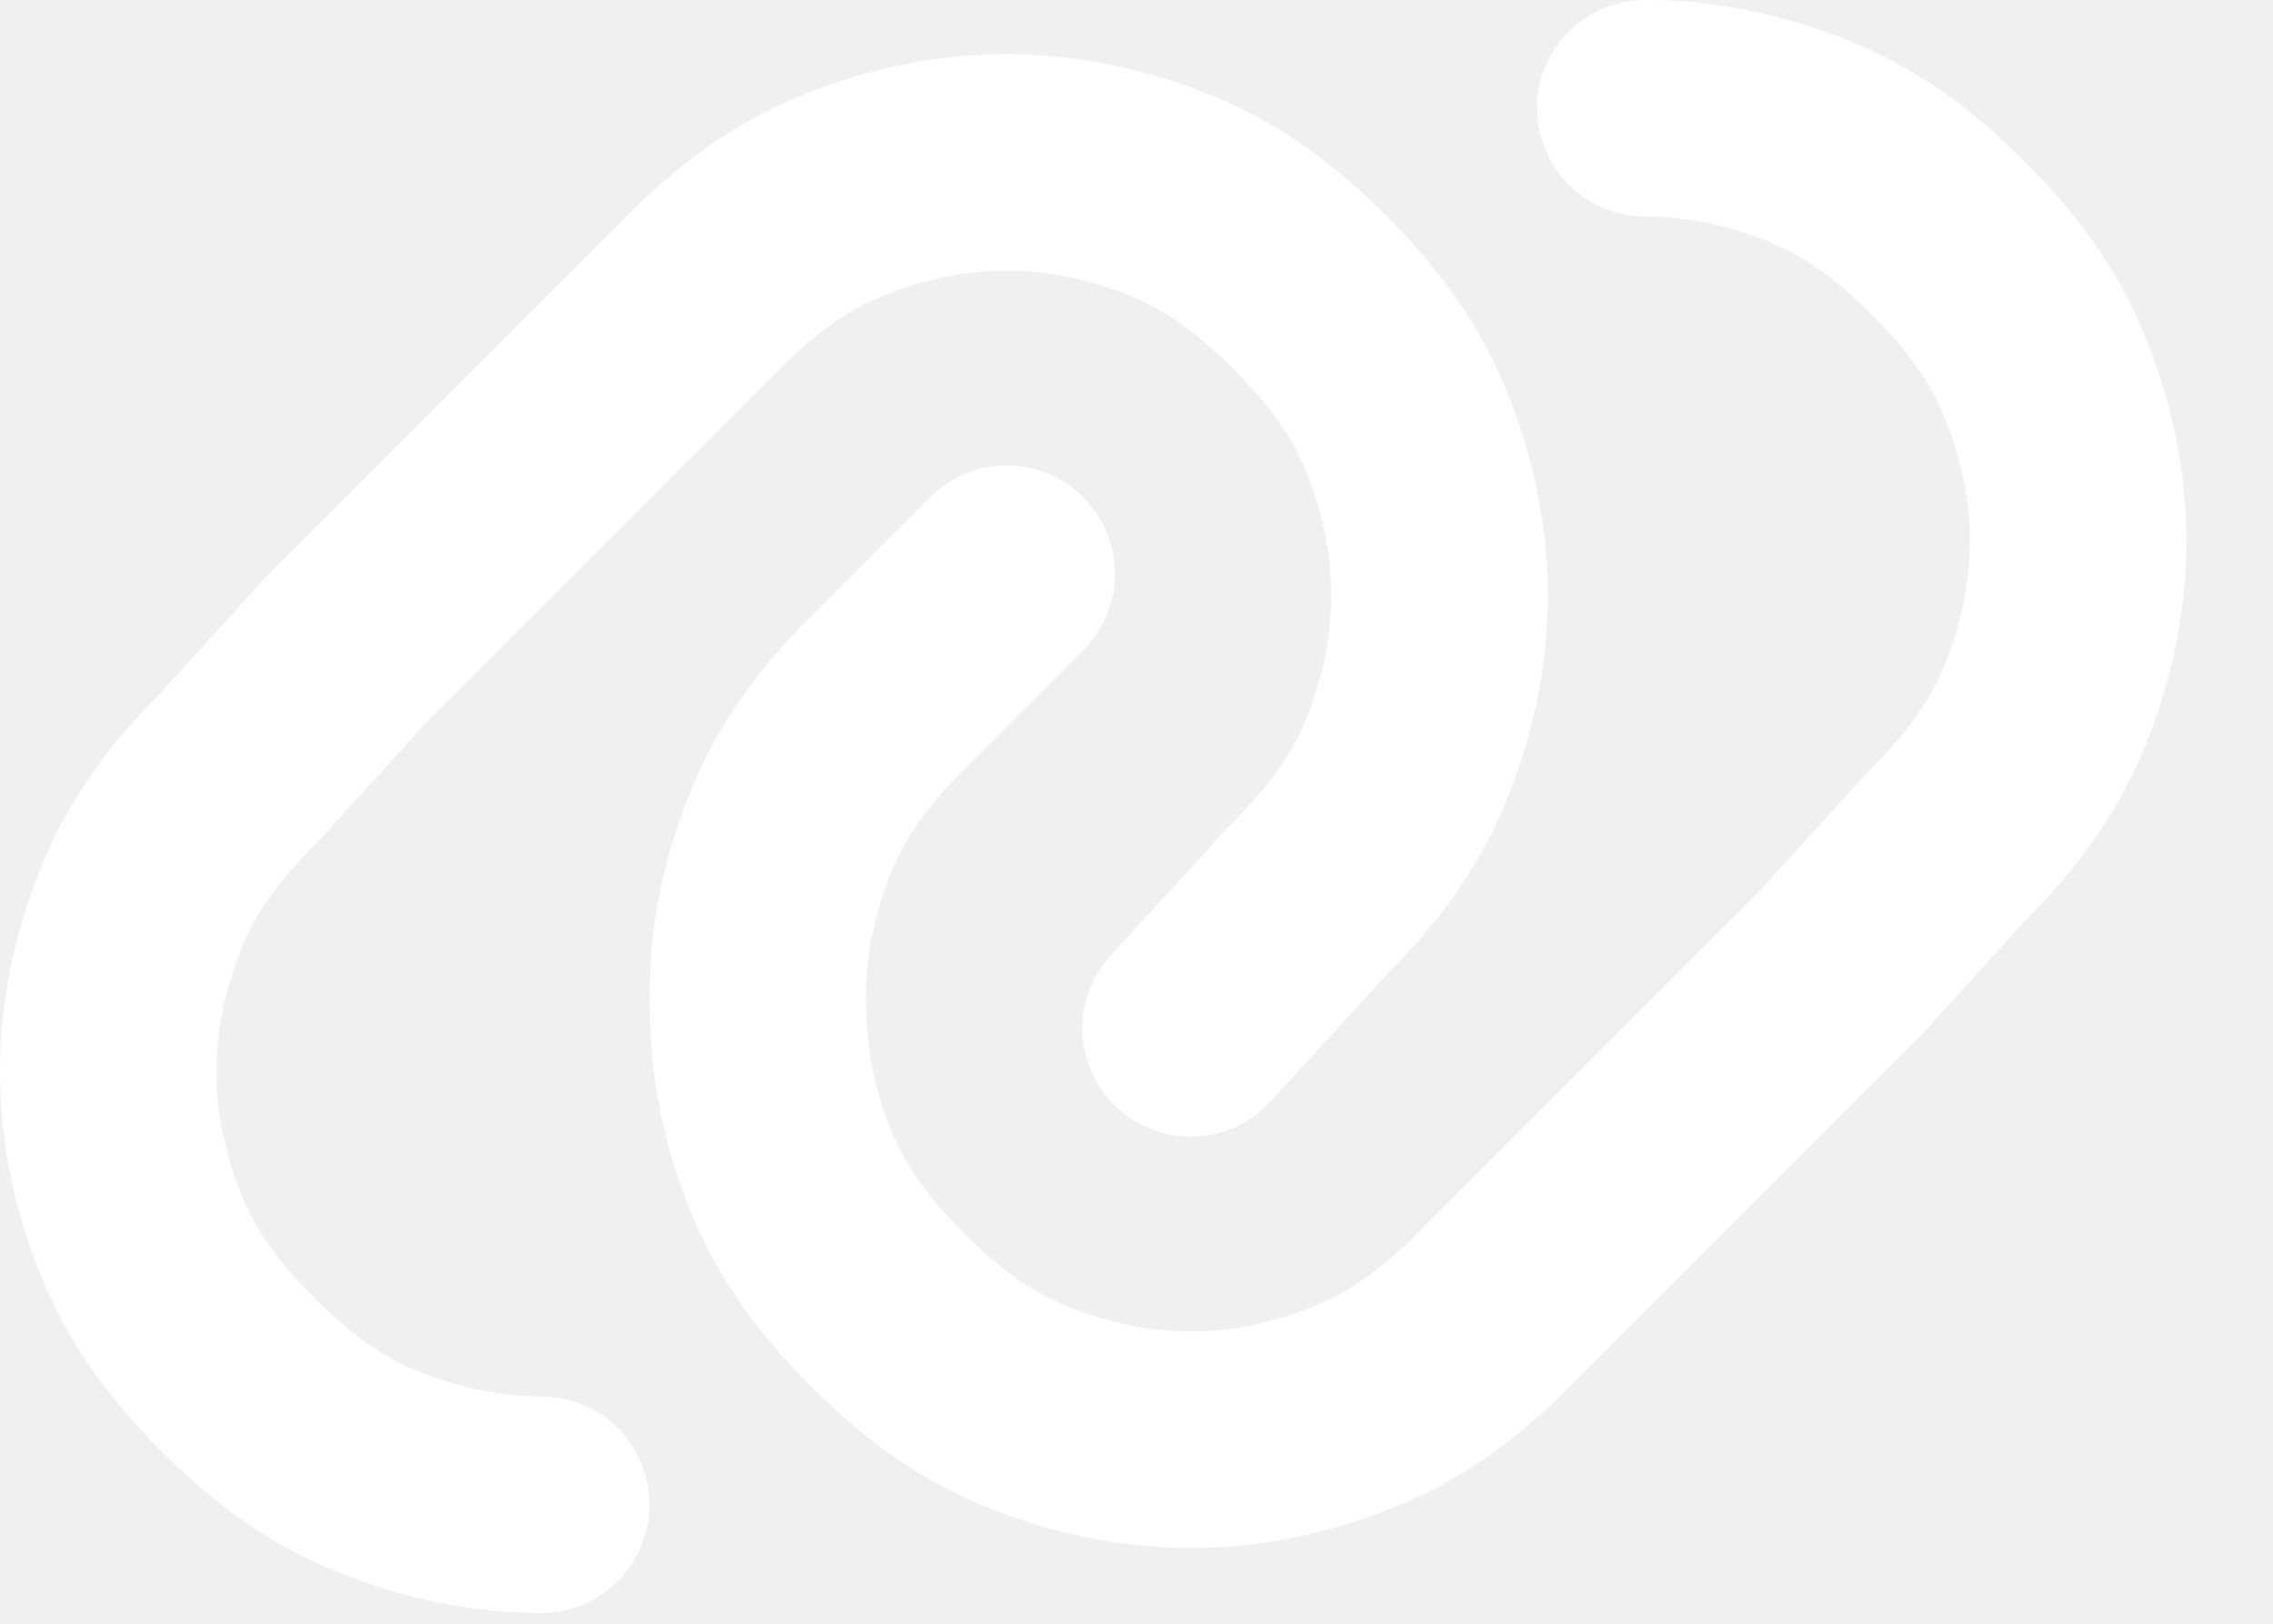
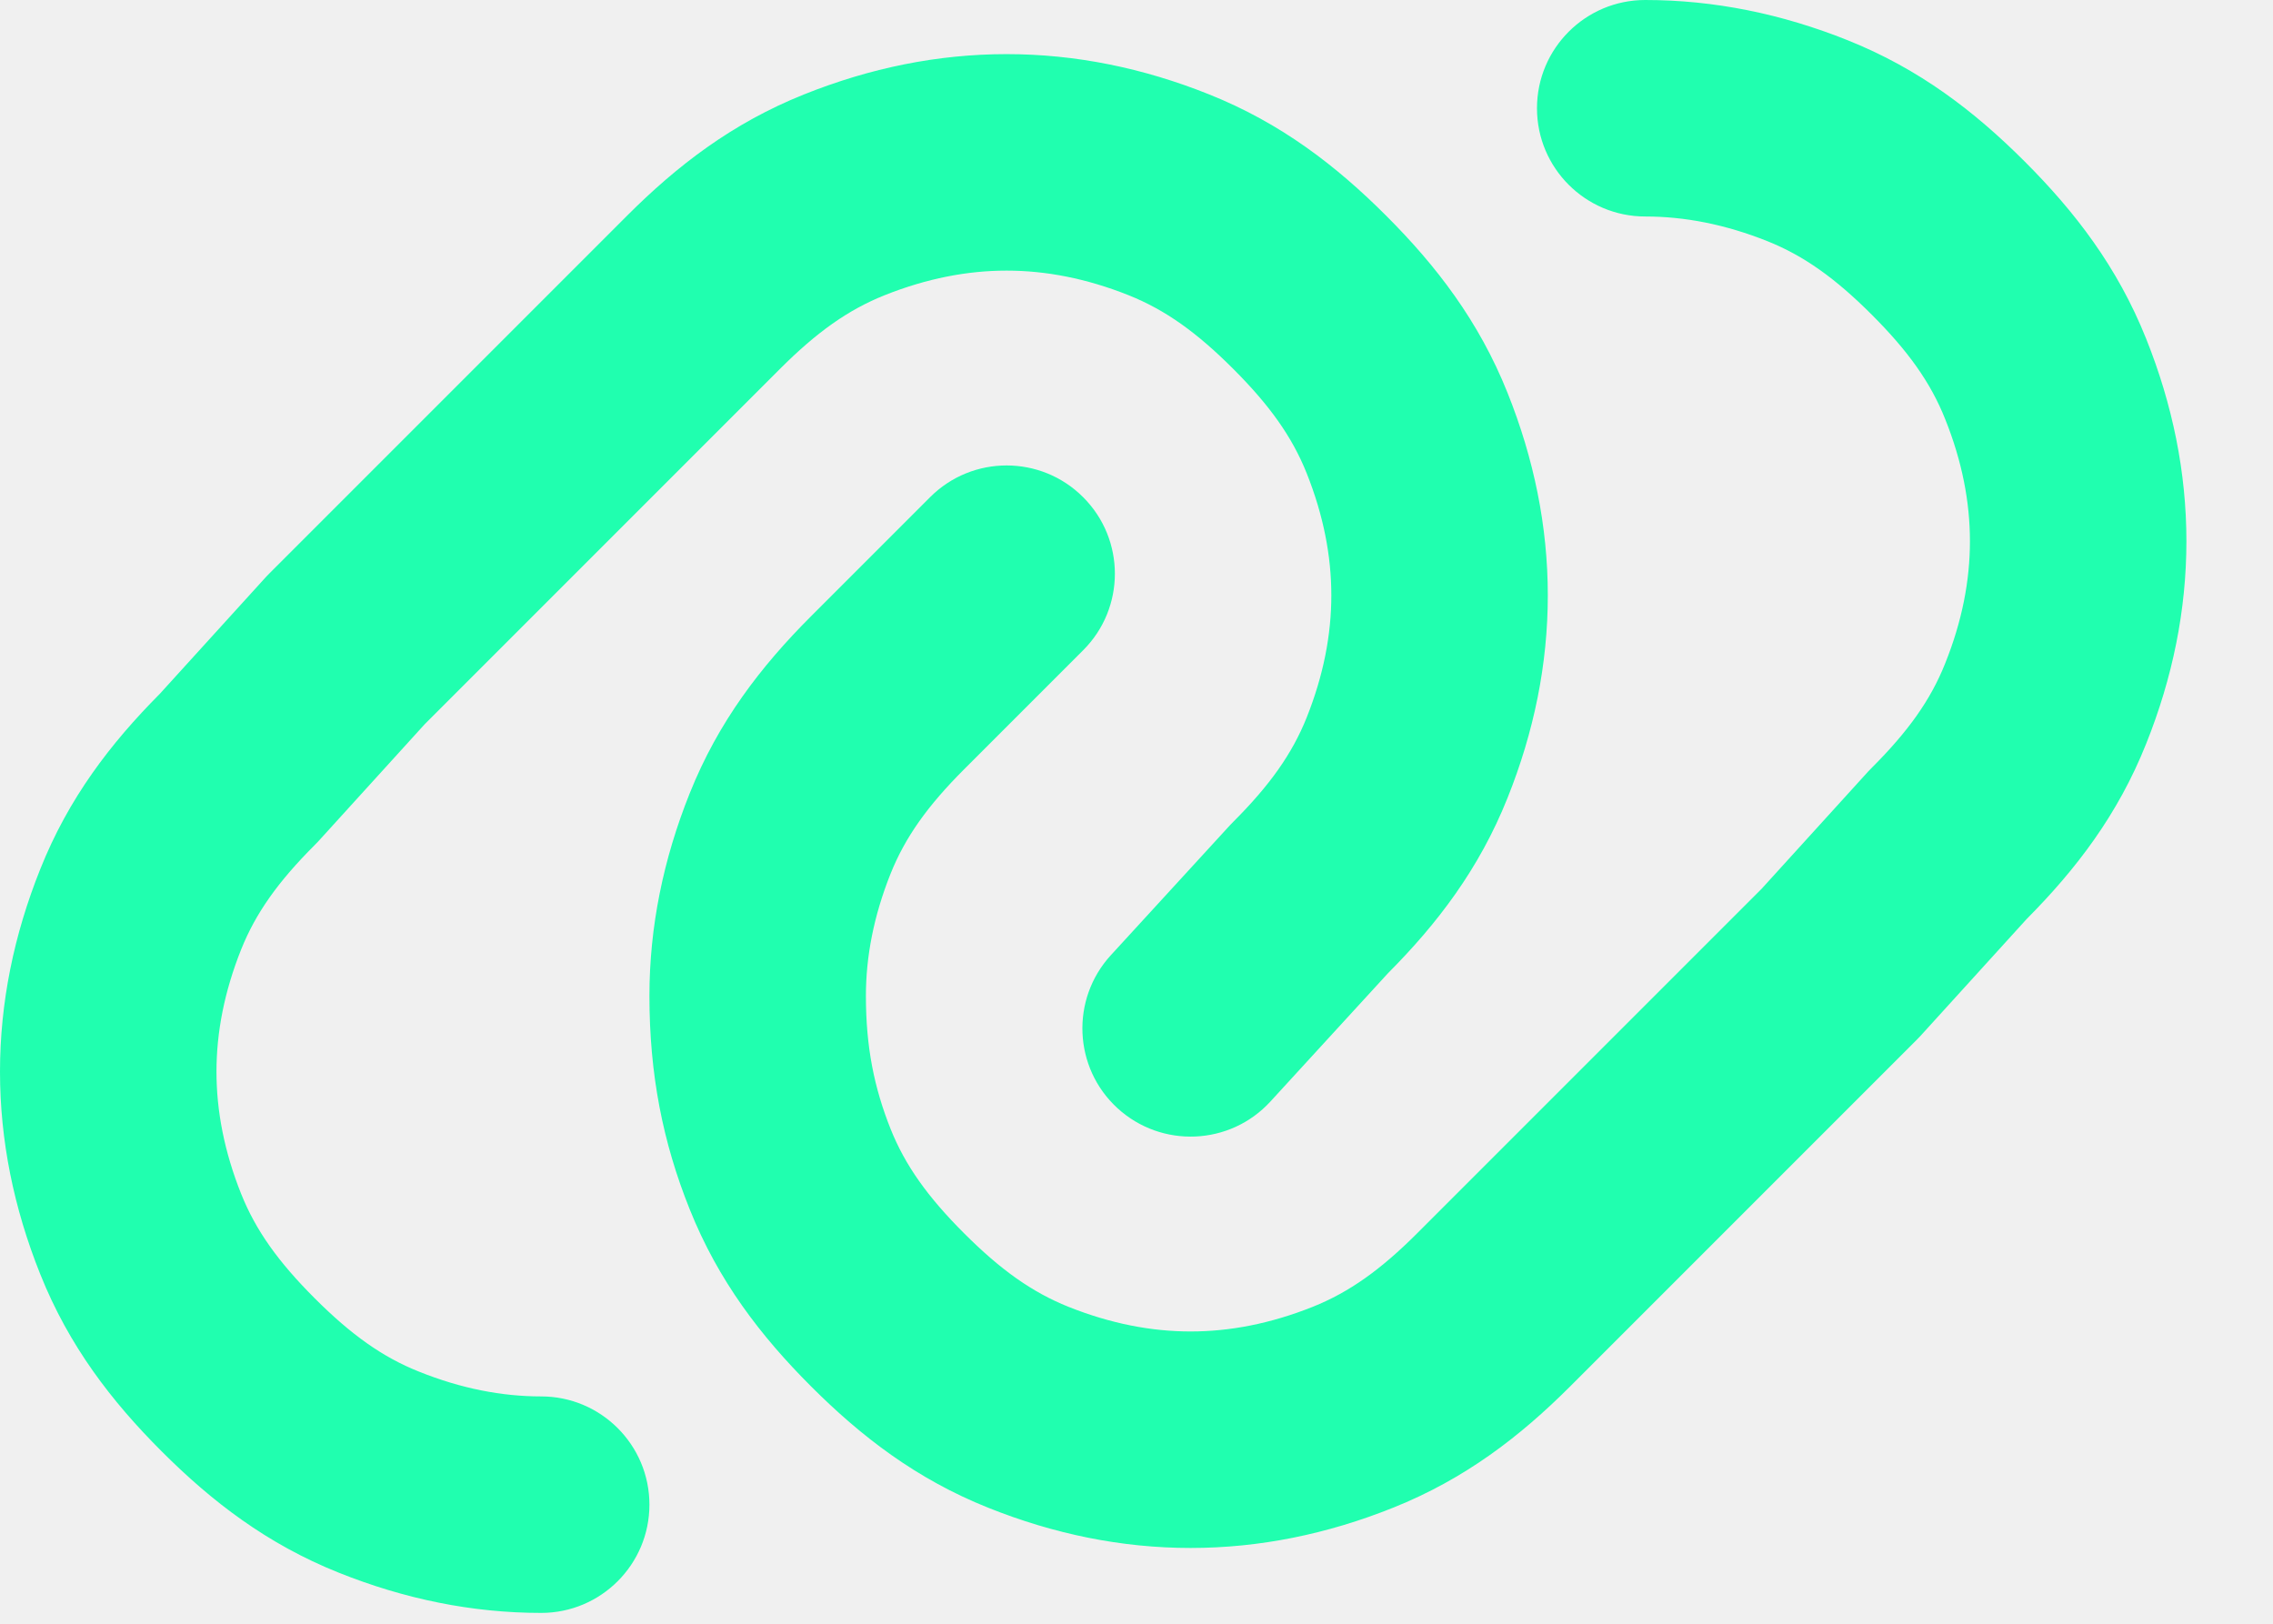
<svg xmlns="http://www.w3.org/2000/svg" width="21" height="15" viewBox="0 0 21 15" fill="none">
-   <path d="M14.2 1C14.2 0.448 14.648 0 15.2 0C15.837 0 16.462 0.128 17.071 0.372C17.734 0.637 18.244 1.03 18.707 1.493C19.17 1.956 19.563 2.466 19.828 3.129C20.072 3.738 20.2 4.363 20.2 5C20.2 5.637 20.072 6.262 19.828 6.871C19.567 7.526 19.18 8.031 18.724 8.49L17.74 9.573C17.729 9.584 17.718 9.596 17.707 9.607L14.507 12.807C14.044 13.27 13.534 13.663 12.871 13.928C12.262 14.172 11.637 14.3 11 14.3C10.363 14.3 9.738 14.172 9.129 13.928C8.466 13.663 7.956 13.27 7.493 12.807C7.03 12.344 6.637 11.834 6.372 11.171C6.123 10.551 6 9.924 6 9.2C6 8.563 6.128 7.938 6.372 7.329C6.637 6.666 7.03 6.156 7.493 5.693L8.593 4.593C8.983 4.202 9.617 4.202 10.007 4.593C10.398 4.983 10.398 5.617 10.007 6.007L8.907 7.107C8.57 7.444 8.363 7.734 8.228 8.071C8.072 8.462 8 8.837 8 9.2C8 9.676 8.077 10.049 8.228 10.429C8.363 10.766 8.57 11.056 8.907 11.393C9.244 11.73 9.534 11.937 9.871 12.072C10.262 12.228 10.637 12.3 11 12.3C11.363 12.3 11.738 12.228 12.129 12.072C12.466 11.937 12.756 11.73 13.093 11.393L16.276 8.21L17.26 7.127C17.271 7.116 17.282 7.104 17.293 7.093C17.63 6.756 17.837 6.466 17.971 6.129C18.128 5.738 18.2 5.363 18.2 5C18.2 4.637 18.128 4.262 17.971 3.871C17.837 3.534 17.63 3.244 17.293 2.907C16.956 2.57 16.666 2.363 16.329 2.228C15.938 2.072 15.563 2 15.2 2C14.648 2 14.2 1.552 14.2 1ZM9.3 2.5C8.937 2.5 8.562 2.572 8.171 2.728C7.834 2.863 7.544 3.07 7.207 3.407L3.924 6.69L2.94 7.773C2.929 7.784 2.918 7.796 2.907 7.807C2.57 8.144 2.363 8.434 2.228 8.771C2.072 9.162 2 9.537 2 9.9C2 10.263 2.072 10.638 2.228 11.029C2.363 11.366 2.57 11.656 2.907 11.993C3.244 12.33 3.534 12.537 3.871 12.671C4.262 12.828 4.637 12.9 5 12.9C5.552 12.9 6 13.348 6 13.9C6 14.452 5.552 14.9 5 14.9C4.363 14.9 3.738 14.772 3.129 14.528C2.466 14.263 1.956 13.87 1.493 13.407C1.03 12.944 0.637 12.434 0.372 11.771C0.128 11.162 0 10.537 0 9.9C0 9.263 0.128 8.638 0.372 8.029C0.633 7.374 1.02 6.869 1.476 6.41L2.46 5.327C2.471 5.316 2.482 5.304 2.493 5.293L5.793 1.993C6.256 1.53 6.766 1.137 7.429 0.872C8.038 0.628 8.663 0.5 9.3 0.5C9.937 0.5 10.562 0.628 11.171 0.872C11.834 1.137 12.344 1.53 12.807 1.993C13.27 2.456 13.663 2.966 13.928 3.629C14.172 4.238 14.3 4.863 14.3 5.5C14.3 6.137 14.172 6.762 13.928 7.371C13.666 8.027 13.279 8.533 12.823 8.991L11.737 10.176C11.364 10.583 10.731 10.61 10.324 10.237C9.917 9.864 9.89 9.231 10.263 8.824L11.363 7.624C11.373 7.614 11.383 7.603 11.393 7.593C11.73 7.256 11.937 6.966 12.072 6.629C12.228 6.238 12.3 5.863 12.3 5.5C12.3 5.137 12.228 4.762 12.072 4.371C11.937 4.034 11.73 3.744 11.393 3.407C11.056 3.07 10.766 2.863 10.429 2.728C10.038 2.572 9.663 2.5 9.3 2.5Z" fill="white" />
+   <path d="M14.2 1C14.2 0.448 14.648 0 15.2 0C15.837 0 16.462 0.128 17.071 0.372C17.734 0.637 18.244 1.03 18.707 1.493C19.17 1.956 19.563 2.466 19.828 3.129C20.072 3.738 20.2 4.363 20.2 5C20.2 5.637 20.072 6.262 19.828 6.871C19.567 7.526 19.18 8.031 18.724 8.49L17.74 9.573C17.729 9.584 17.718 9.596 17.707 9.607L14.507 12.807C14.044 13.27 13.534 13.663 12.871 13.928C12.262 14.172 11.637 14.3 11 14.3C10.363 14.3 9.738 14.172 9.129 13.928C8.466 13.663 7.956 13.27 7.493 12.807C7.03 12.344 6.637 11.834 6.372 11.171C6.123 10.551 6 9.924 6 9.2C6 8.563 6.128 7.938 6.372 7.329C6.637 6.666 7.03 6.156 7.493 5.693L8.593 4.593C8.983 4.202 9.617 4.202 10.007 4.593C10.398 4.983 10.398 5.617 10.007 6.007L8.907 7.107C8.57 7.444 8.363 7.734 8.228 8.071C8.072 8.462 8 8.837 8 9.2C8 9.676 8.077 10.049 8.228 10.429C8.363 10.766 8.57 11.056 8.907 11.393C9.244 11.73 9.534 11.937 9.871 12.072C10.262 12.228 10.637 12.3 11 12.3C11.363 12.3 11.738 12.228 12.129 12.072C12.466 11.937 12.756 11.73 13.093 11.393L16.276 8.21L17.26 7.127C17.271 7.116 17.282 7.104 17.293 7.093C17.63 6.756 17.837 6.466 17.971 6.129C18.128 5.738 18.2 5.363 18.2 5C18.2 4.637 18.128 4.262 17.971 3.871C17.837 3.534 17.63 3.244 17.293 2.907C16.956 2.57 16.666 2.363 16.329 2.228C15.938 2.072 15.563 2 15.2 2C14.648 2 14.2 1.552 14.2 1ZM9.3 2.5C8.937 2.5 8.562 2.572 8.171 2.728C7.834 2.863 7.544 3.07 7.207 3.407L3.924 6.69L2.94 7.773C2.929 7.784 2.918 7.796 2.907 7.807C2.57 8.144 2.363 8.434 2.228 8.771C2.072 9.162 2 9.537 2 9.9C2 10.263 2.072 10.638 2.228 11.029C2.363 11.366 2.57 11.656 2.907 11.993C3.244 12.33 3.534 12.537 3.871 12.671C4.262 12.828 4.637 12.9 5 12.9C5.552 12.9 6 13.348 6 13.9C6 14.452 5.552 14.9 5 14.9C4.363 14.9 3.738 14.772 3.129 14.528C2.466 14.263 1.956 13.87 1.493 13.407C1.03 12.944 0.637 12.434 0.372 11.771C0.128 11.162 0 10.537 0 9.9C0 9.263 0.128 8.638 0.372 8.029C0.633 7.374 1.02 6.869 1.476 6.41L2.46 5.327C2.471 5.316 2.482 5.304 2.493 5.293L5.793 1.993C6.256 1.53 6.766 1.137 7.429 0.872C8.038 0.628 8.663 0.5 9.3 0.5C9.937 0.5 10.562 0.628 11.171 0.872C11.834 1.137 12.344 1.53 12.807 1.993C13.27 2.456 13.663 2.966 13.928 3.629C14.172 4.238 14.3 4.863 14.3 5.5C14.3 6.137 14.172 6.762 13.928 7.371C13.666 8.027 13.279 8.533 12.823 8.991L11.737 10.176C11.364 10.583 10.731 10.61 10.324 10.237C9.917 9.864 9.89 9.231 10.263 8.824L11.363 7.624C11.373 7.614 11.383 7.603 11.393 7.593C11.73 7.256 11.937 6.966 12.072 6.629C12.228 6.238 12.3 5.863 12.3 5.5C12.3 5.137 12.228 4.762 12.072 4.371C11.937 4.034 11.73 3.744 11.393 3.407C11.056 3.07 10.766 2.863 10.429 2.728C10.038 2.572 9.663 2.5 9.3 2.5Z" fill="#20FFAF" />
</svg>
